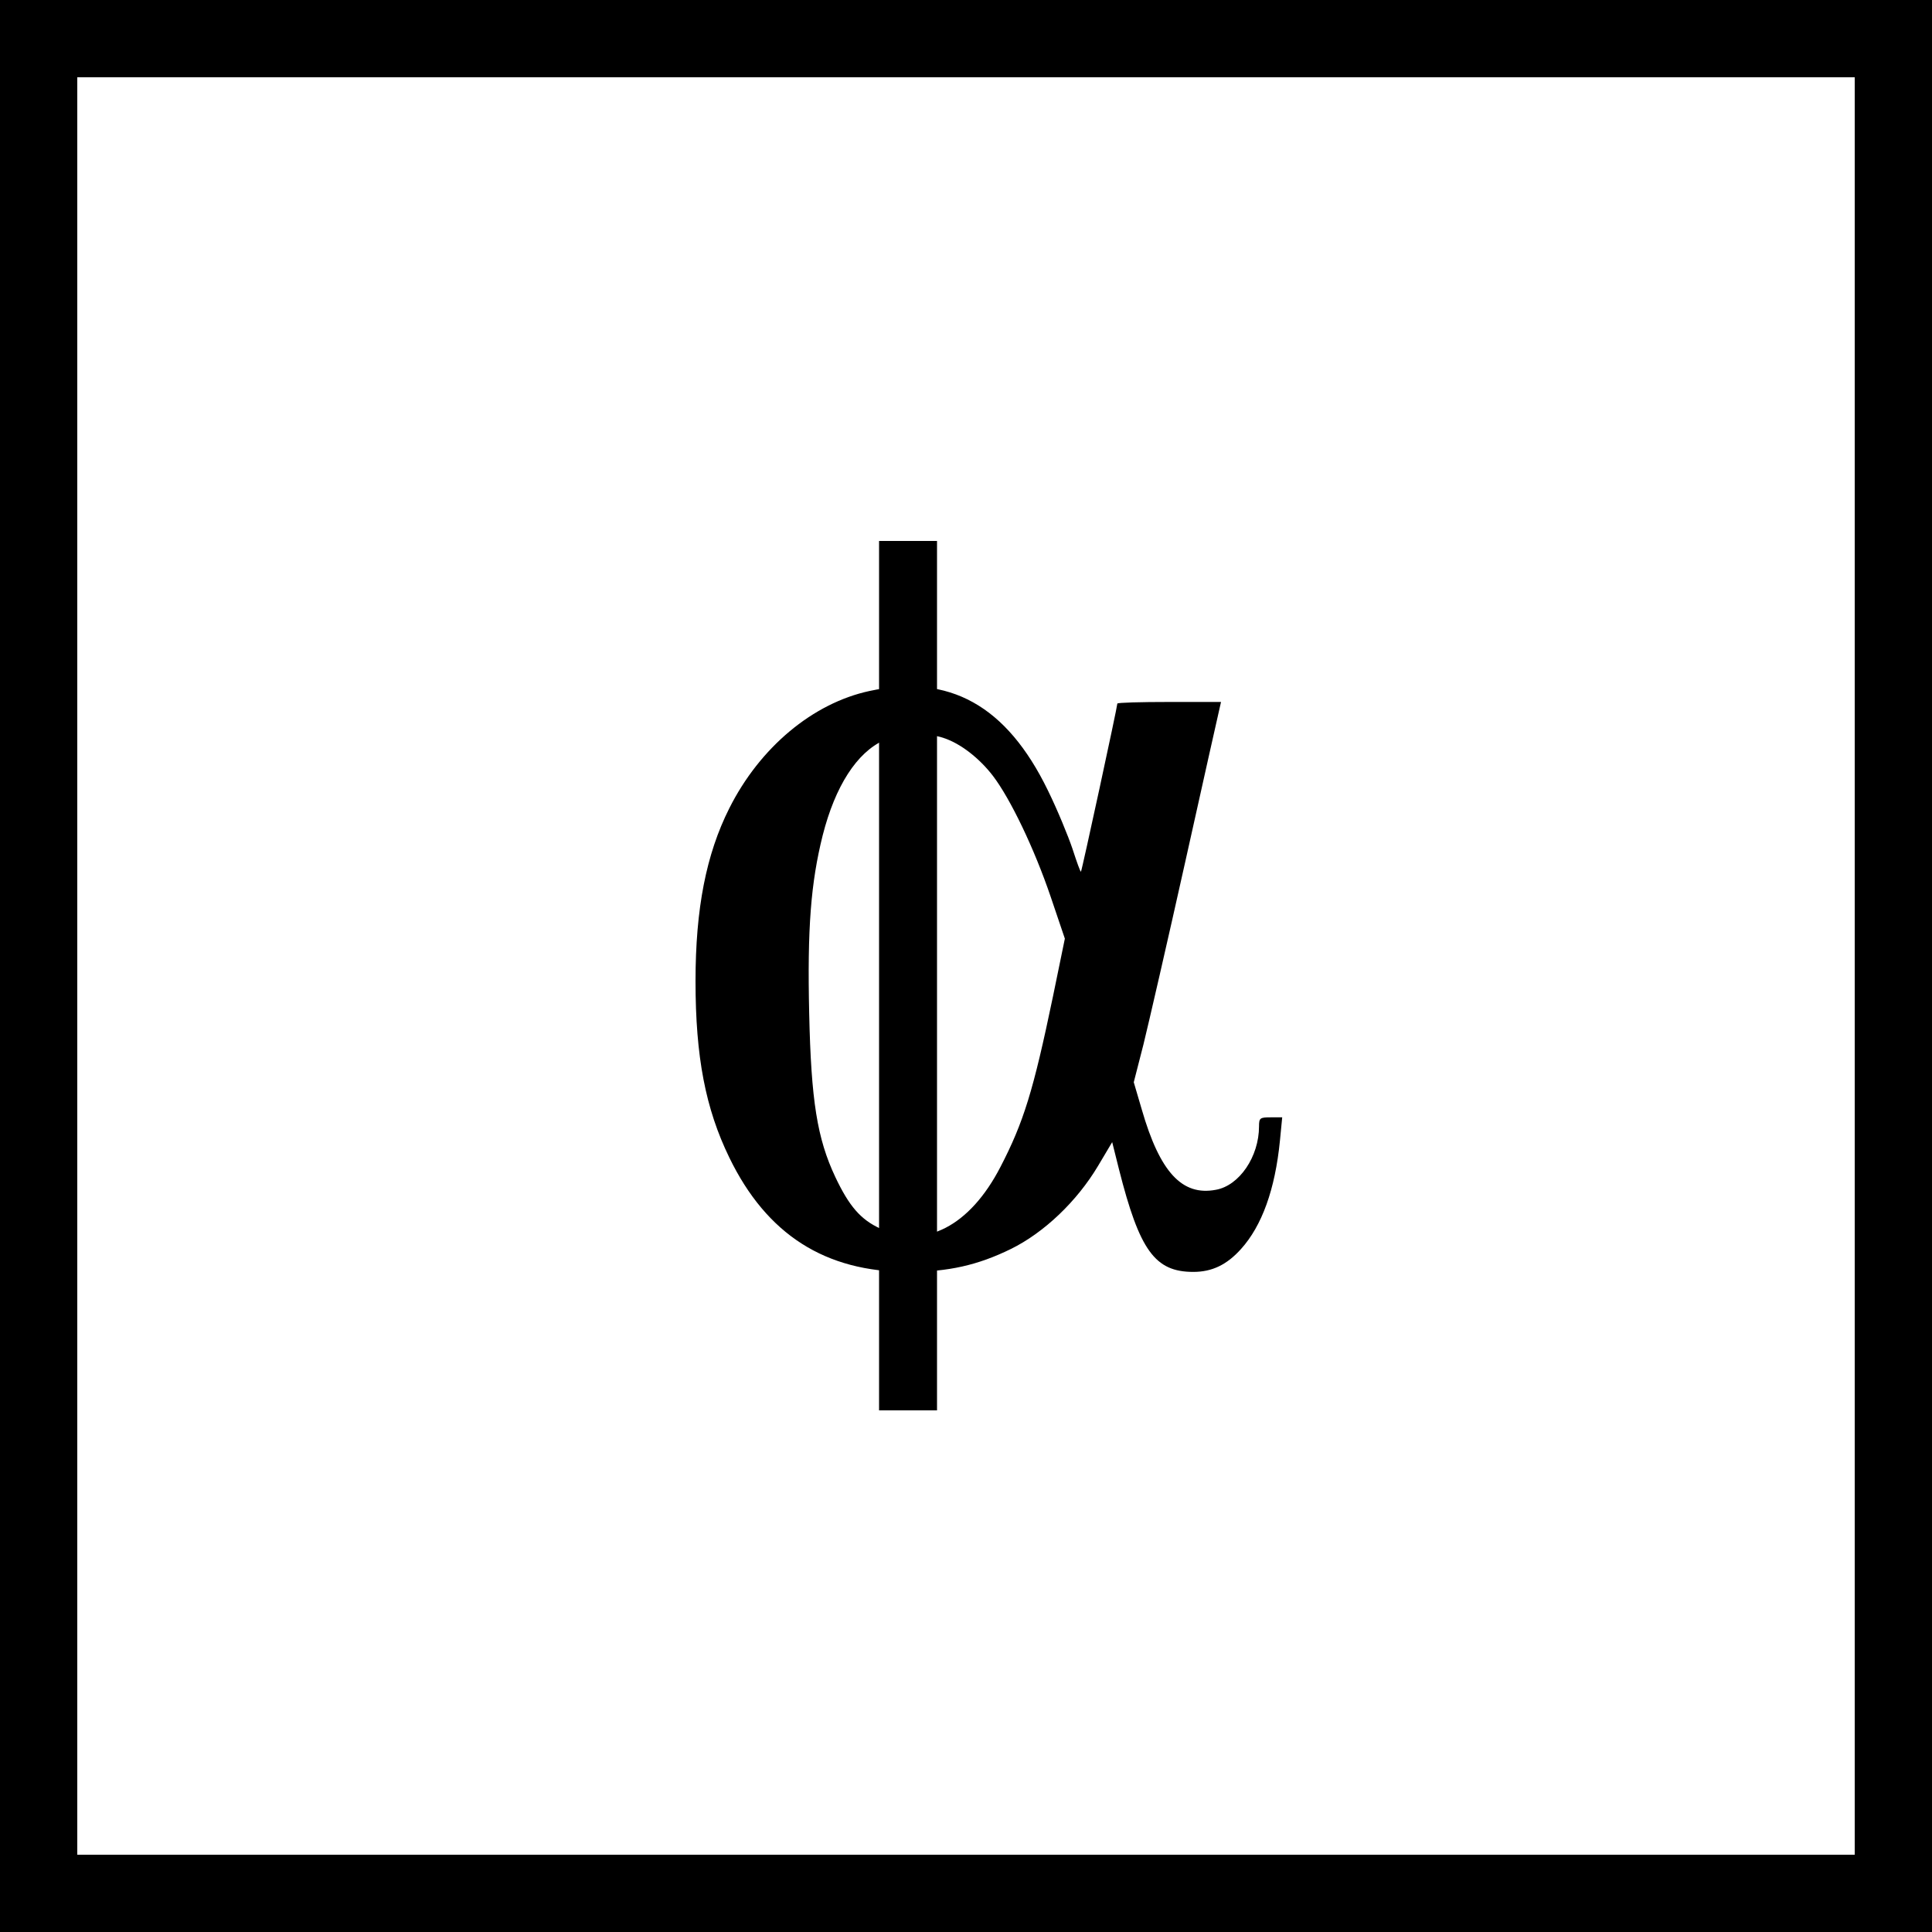
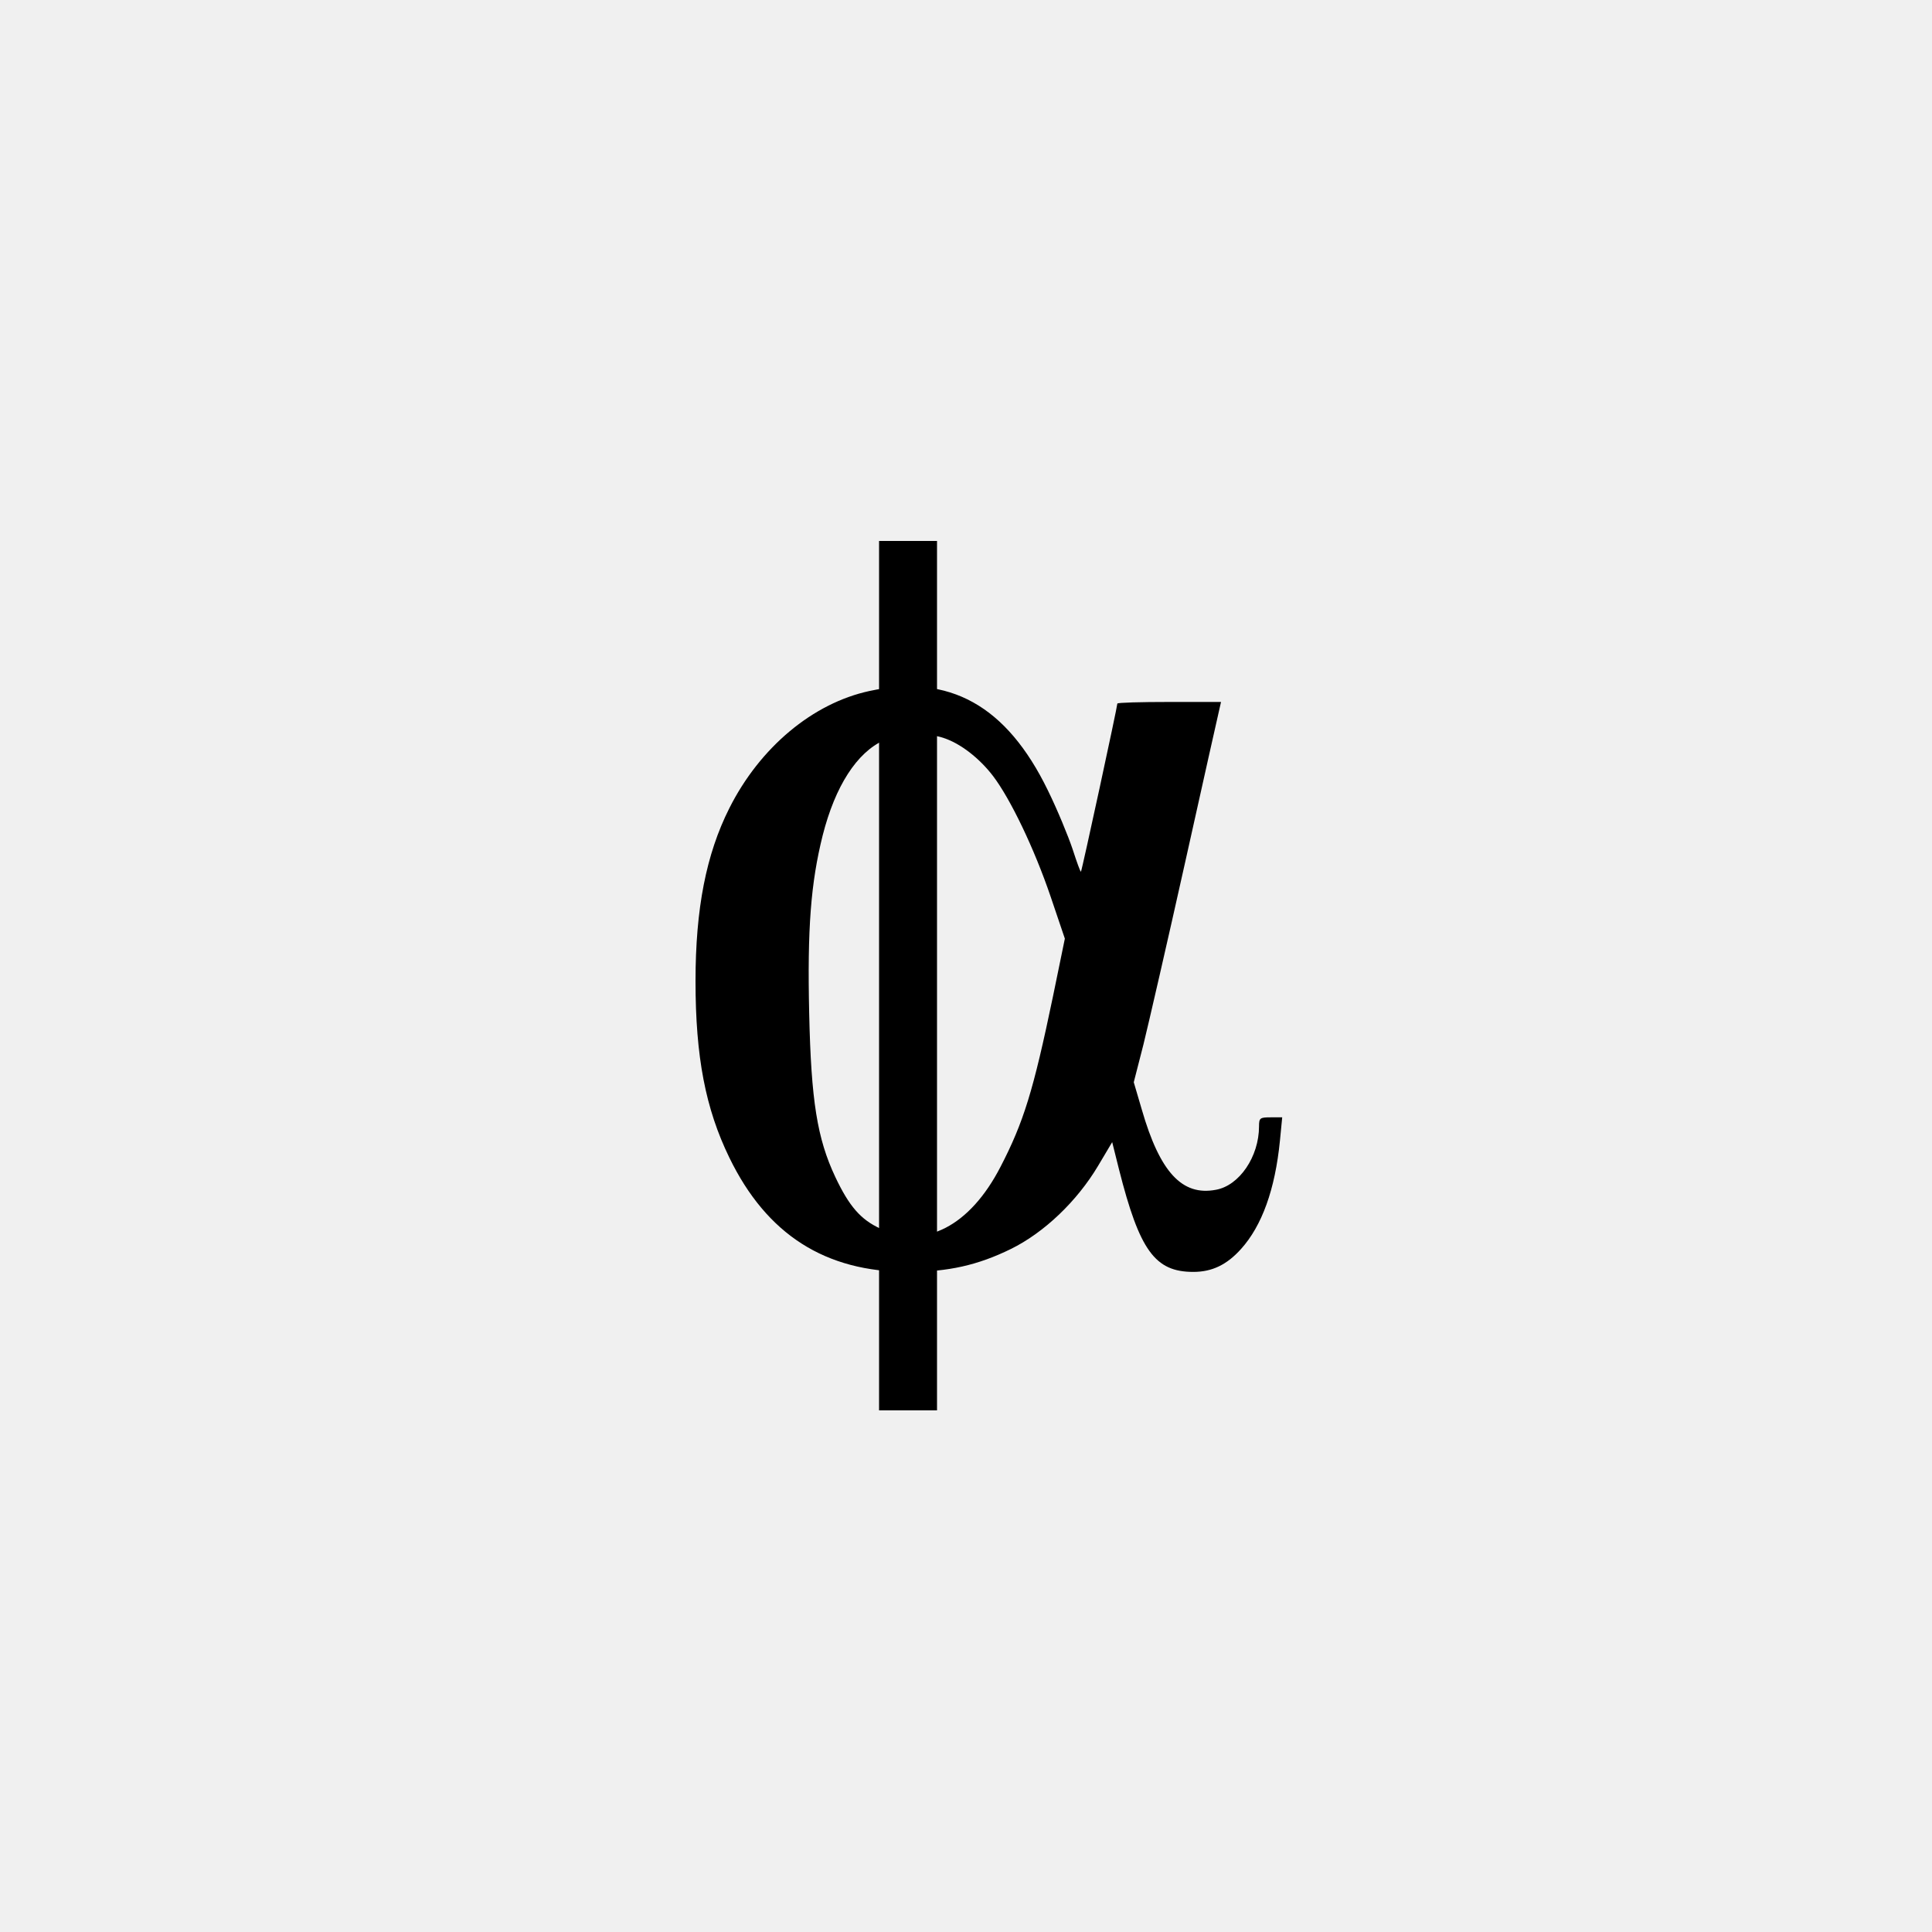
<svg xmlns="http://www.w3.org/2000/svg" width="120" height="120" viewBox="0 0 600 600">
-   <rect x="12" y="12" width="576" height="576" fill="white" stroke="black" stroke-width="24" />
  <g transform="translate(0, 600) scale(0.1, -0.1)">
    <path d="M2700 3854 c-176 -38 -340 -175 -435 -364 -72 -143 -105 -312 -105 -537 0 -235 31 -396 105 -548 116 -239 298 -355 555 -355 125 0 217 21 319 71 104 51 206 149 271 258 l44 74 21 -84 c64 -253 112 -319 231 -319 58 0 104 22 148 71 65 72 106 185 121 337 l7 72 -36 0 c-33 0 -36 -2 -36 -28 0 -94 -61 -184 -134 -197 -105 -20 -174 55 -230 249 l-25 85 30 117 c16 65 75 321 130 568 55 248 103 461 106 474 l5 22 -161 0 c-89 0 -161 -2 -161 -5 0 -10 -110 -519 -113 -522 -2 -1 -13 30 -26 70 -13 39 -47 122 -77 183 -128 263 -306 362 -554 308z m231 -146 c52 -17 111 -63 153 -118 54 -71 128 -225 179 -375 l44 -130 -37 -180 c-61 -293 -91 -390 -163 -529 -95 -184 -235 -256 -372 -192 -62 28 -98 70 -141 161 -56 119 -75 236 -81 508 -6 264 5 405 42 553 39 153 106 257 190 295 46 21 135 25 186 7z" fill="black" />
  </g>
  <line x1="282" y1="168" x2="282" y2="438" stroke="black" stroke-width="18" />
</svg>
